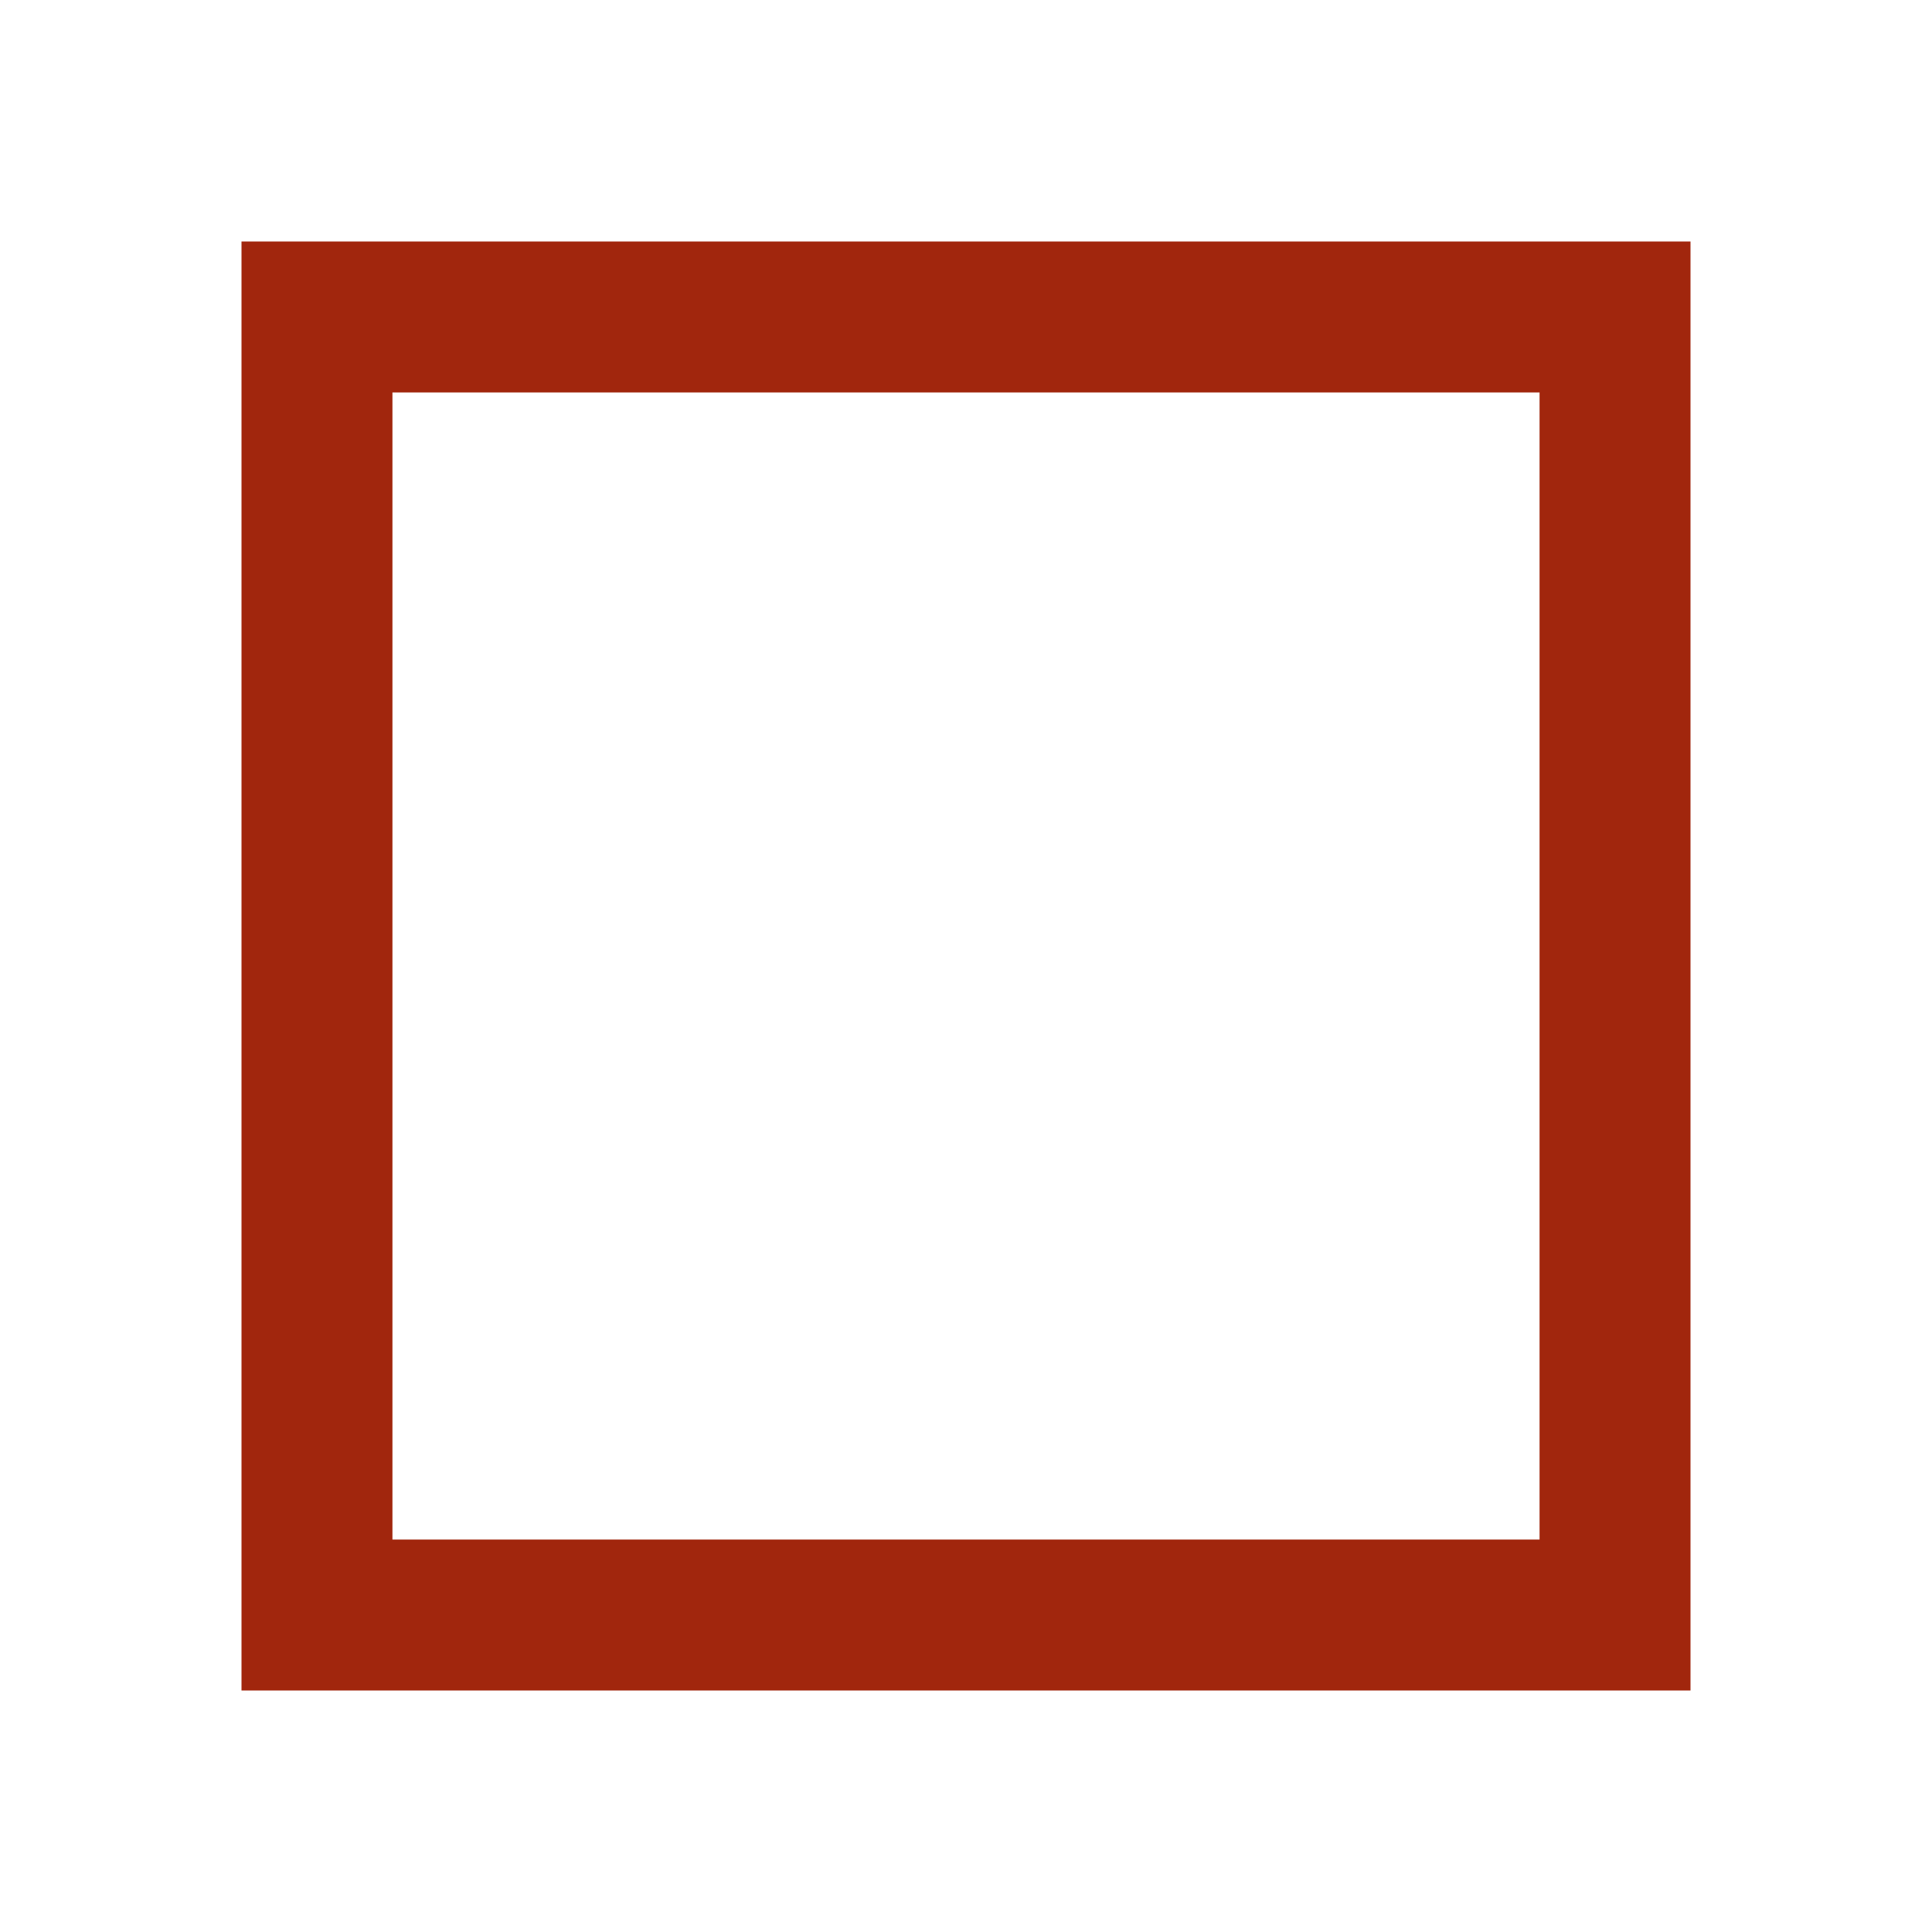
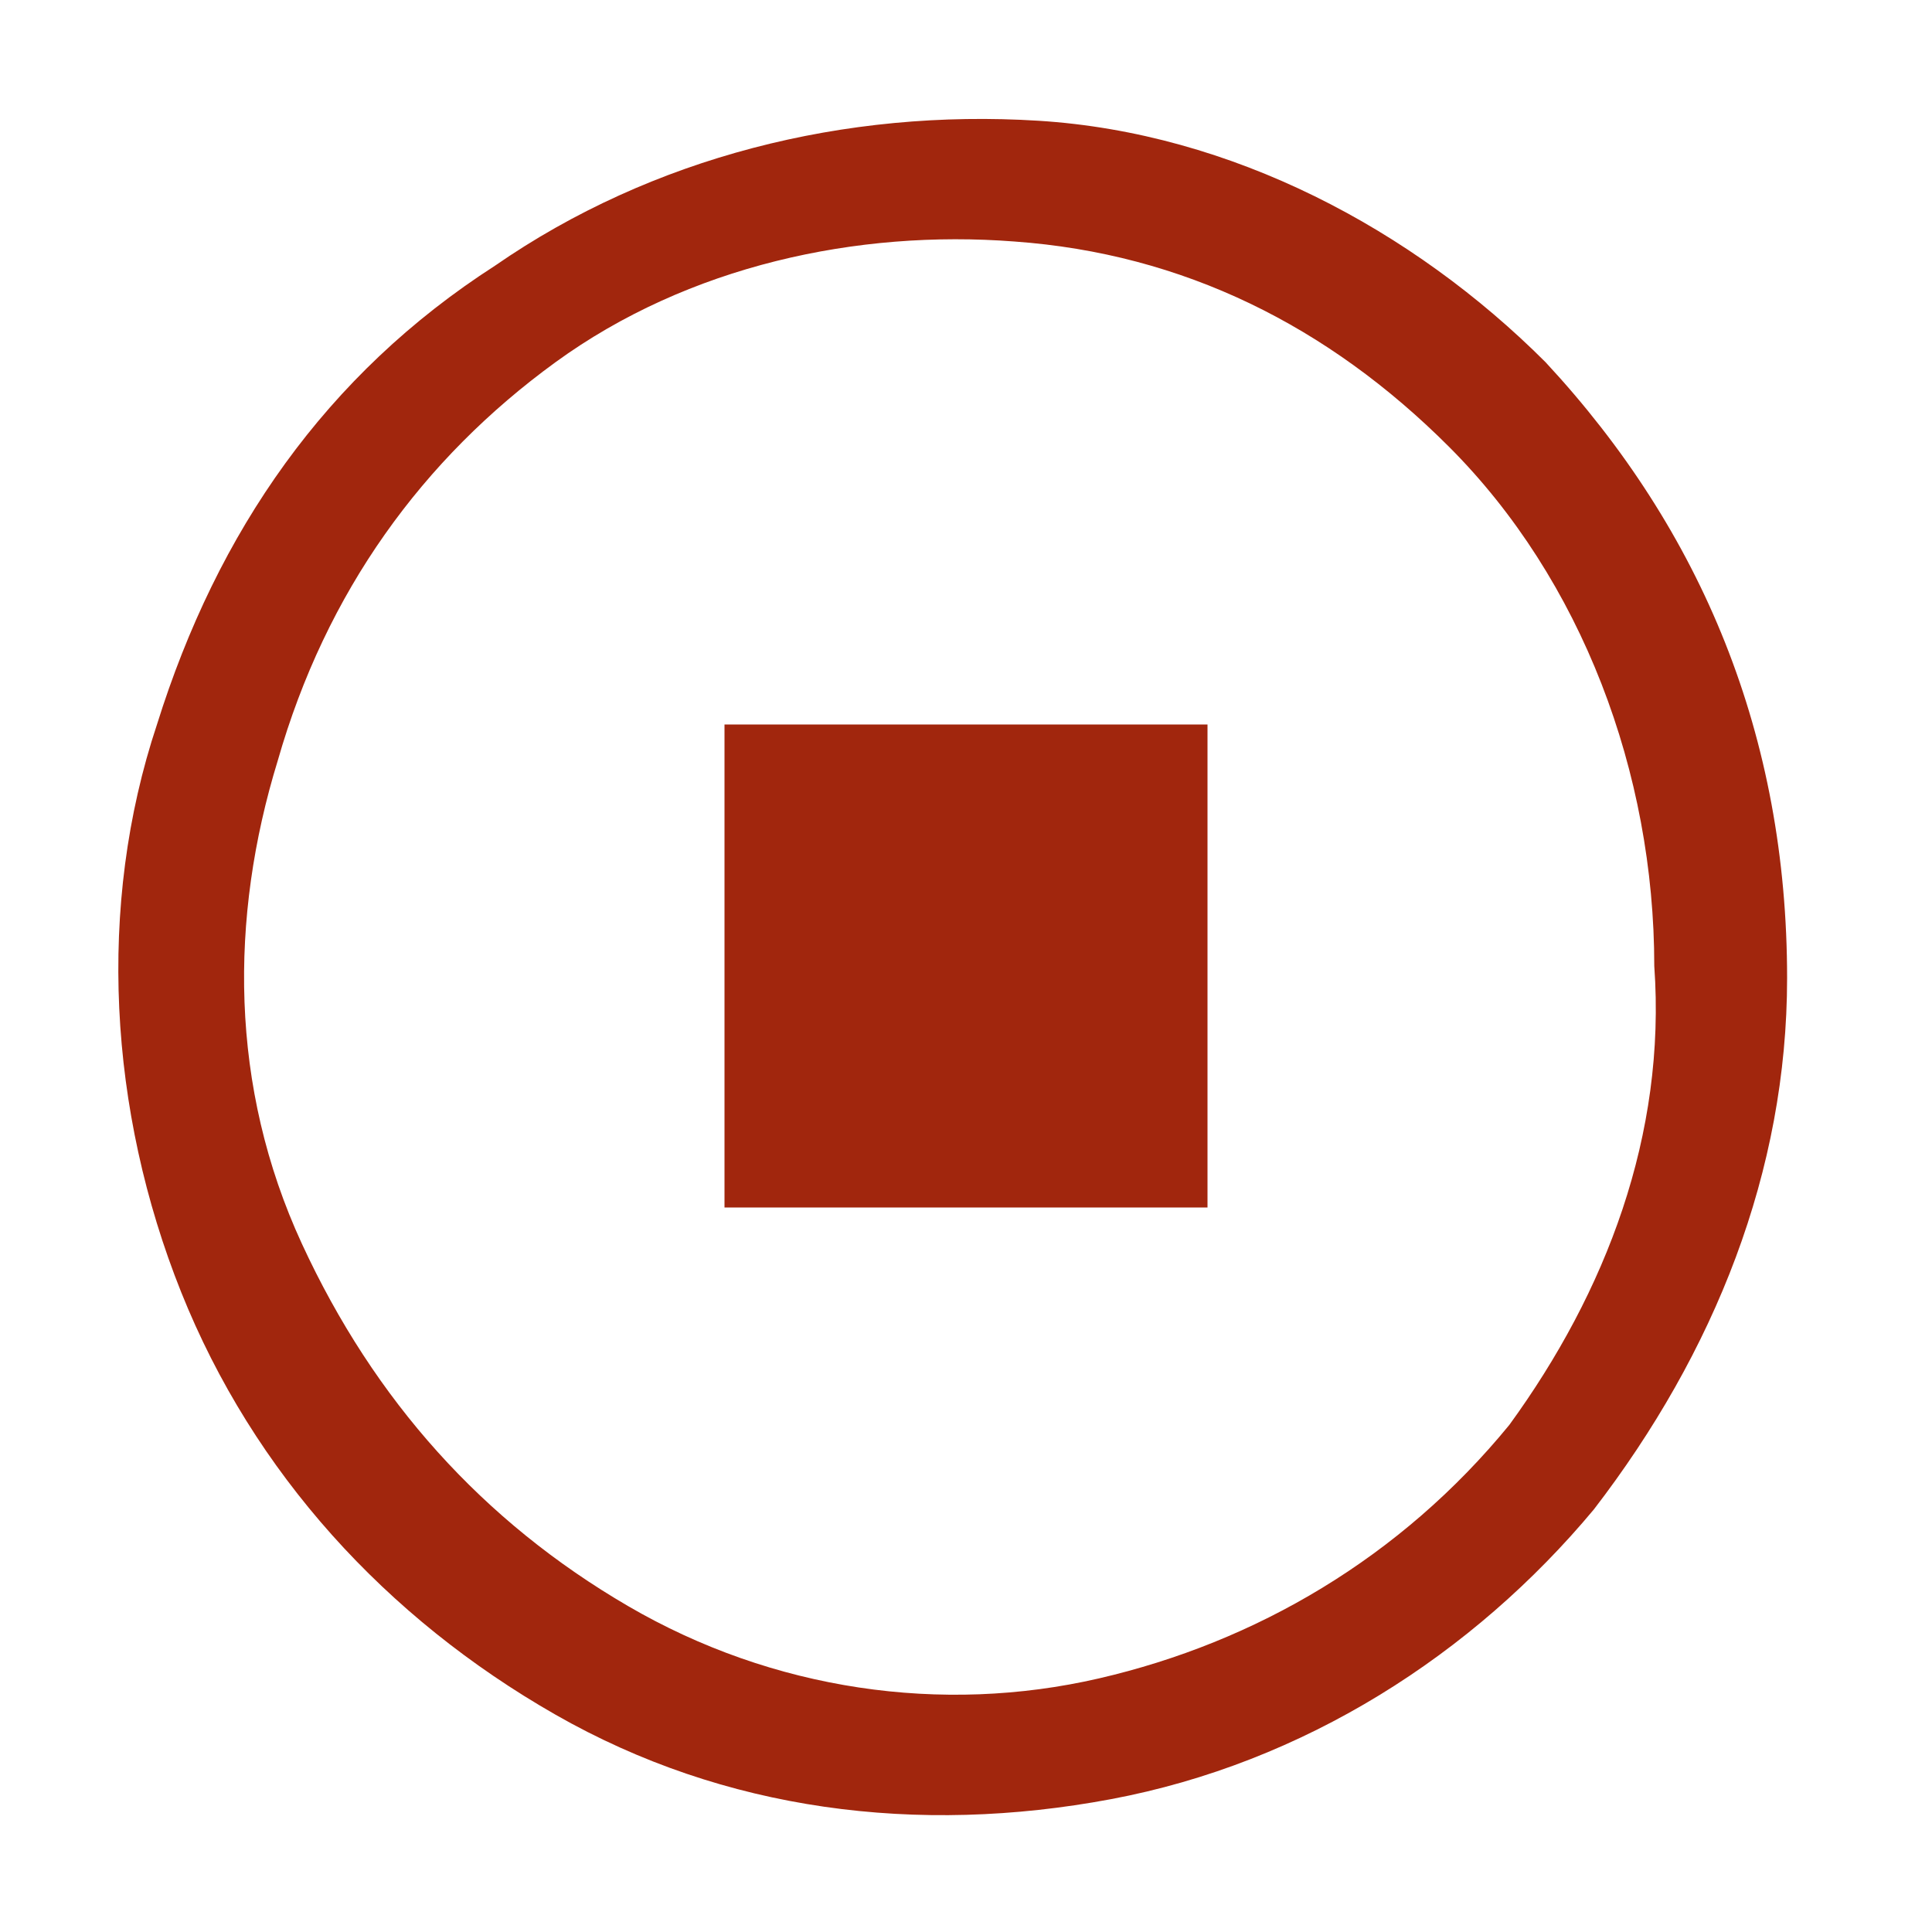
<svg xmlns="http://www.w3.org/2000/svg" width="16" height="16" viewBox="0 0 16 16" fill="none">
-   <path fill-rule="evenodd" clip-rule="evenodd" d="M12.75 3.25H3.25V12.75H12.75V3.25ZM2 2V14H14V2H2Z" fill="#A1260D" />
+   <path fill-rule="evenodd" clip-rule="evenodd" d="M12.8 3C11.7 1.9 10.2 1.1 8.6 1C7 0.9 5.4 1.3 4.1 2.2C2.7 3.1 1.8 4.4 1.3 6C0.8 7.5 0.9 9.2 1.5 10.7C2.1 12.2 3.2 13.4 4.6 14.2C6 15 7.6 15.2 9.2 14.9C10.8 14.6 12.2 13.7 13.2 12.5C14.2 11.2 14.8 9.7 14.8 8.1C14.8 6.1 14.1 4.4 12.8 3ZM12.5 11.8C11.6 12.9 10.4 13.6 9.1 13.9C7.8 14.2 6.4 14 5.2 13.3C4 12.6 3.1 11.6 2.5 10.3C1.9 9 1.9 7.6 2.3 6.3C2.7 4.9 3.5 3.8 4.6 3C5.7 2.2 7.1 1.9 8.4 2C9.8 2.1 11 2.7 12 3.7C13.1 4.8 13.7 6.4 13.7 8C13.8 9.4 13.3 10.7 12.5 11.8Z" fill="#A1260D" />
+   <path d="M6 6H10V10H6V6Z" fill="#A1260D" />
</svg>
